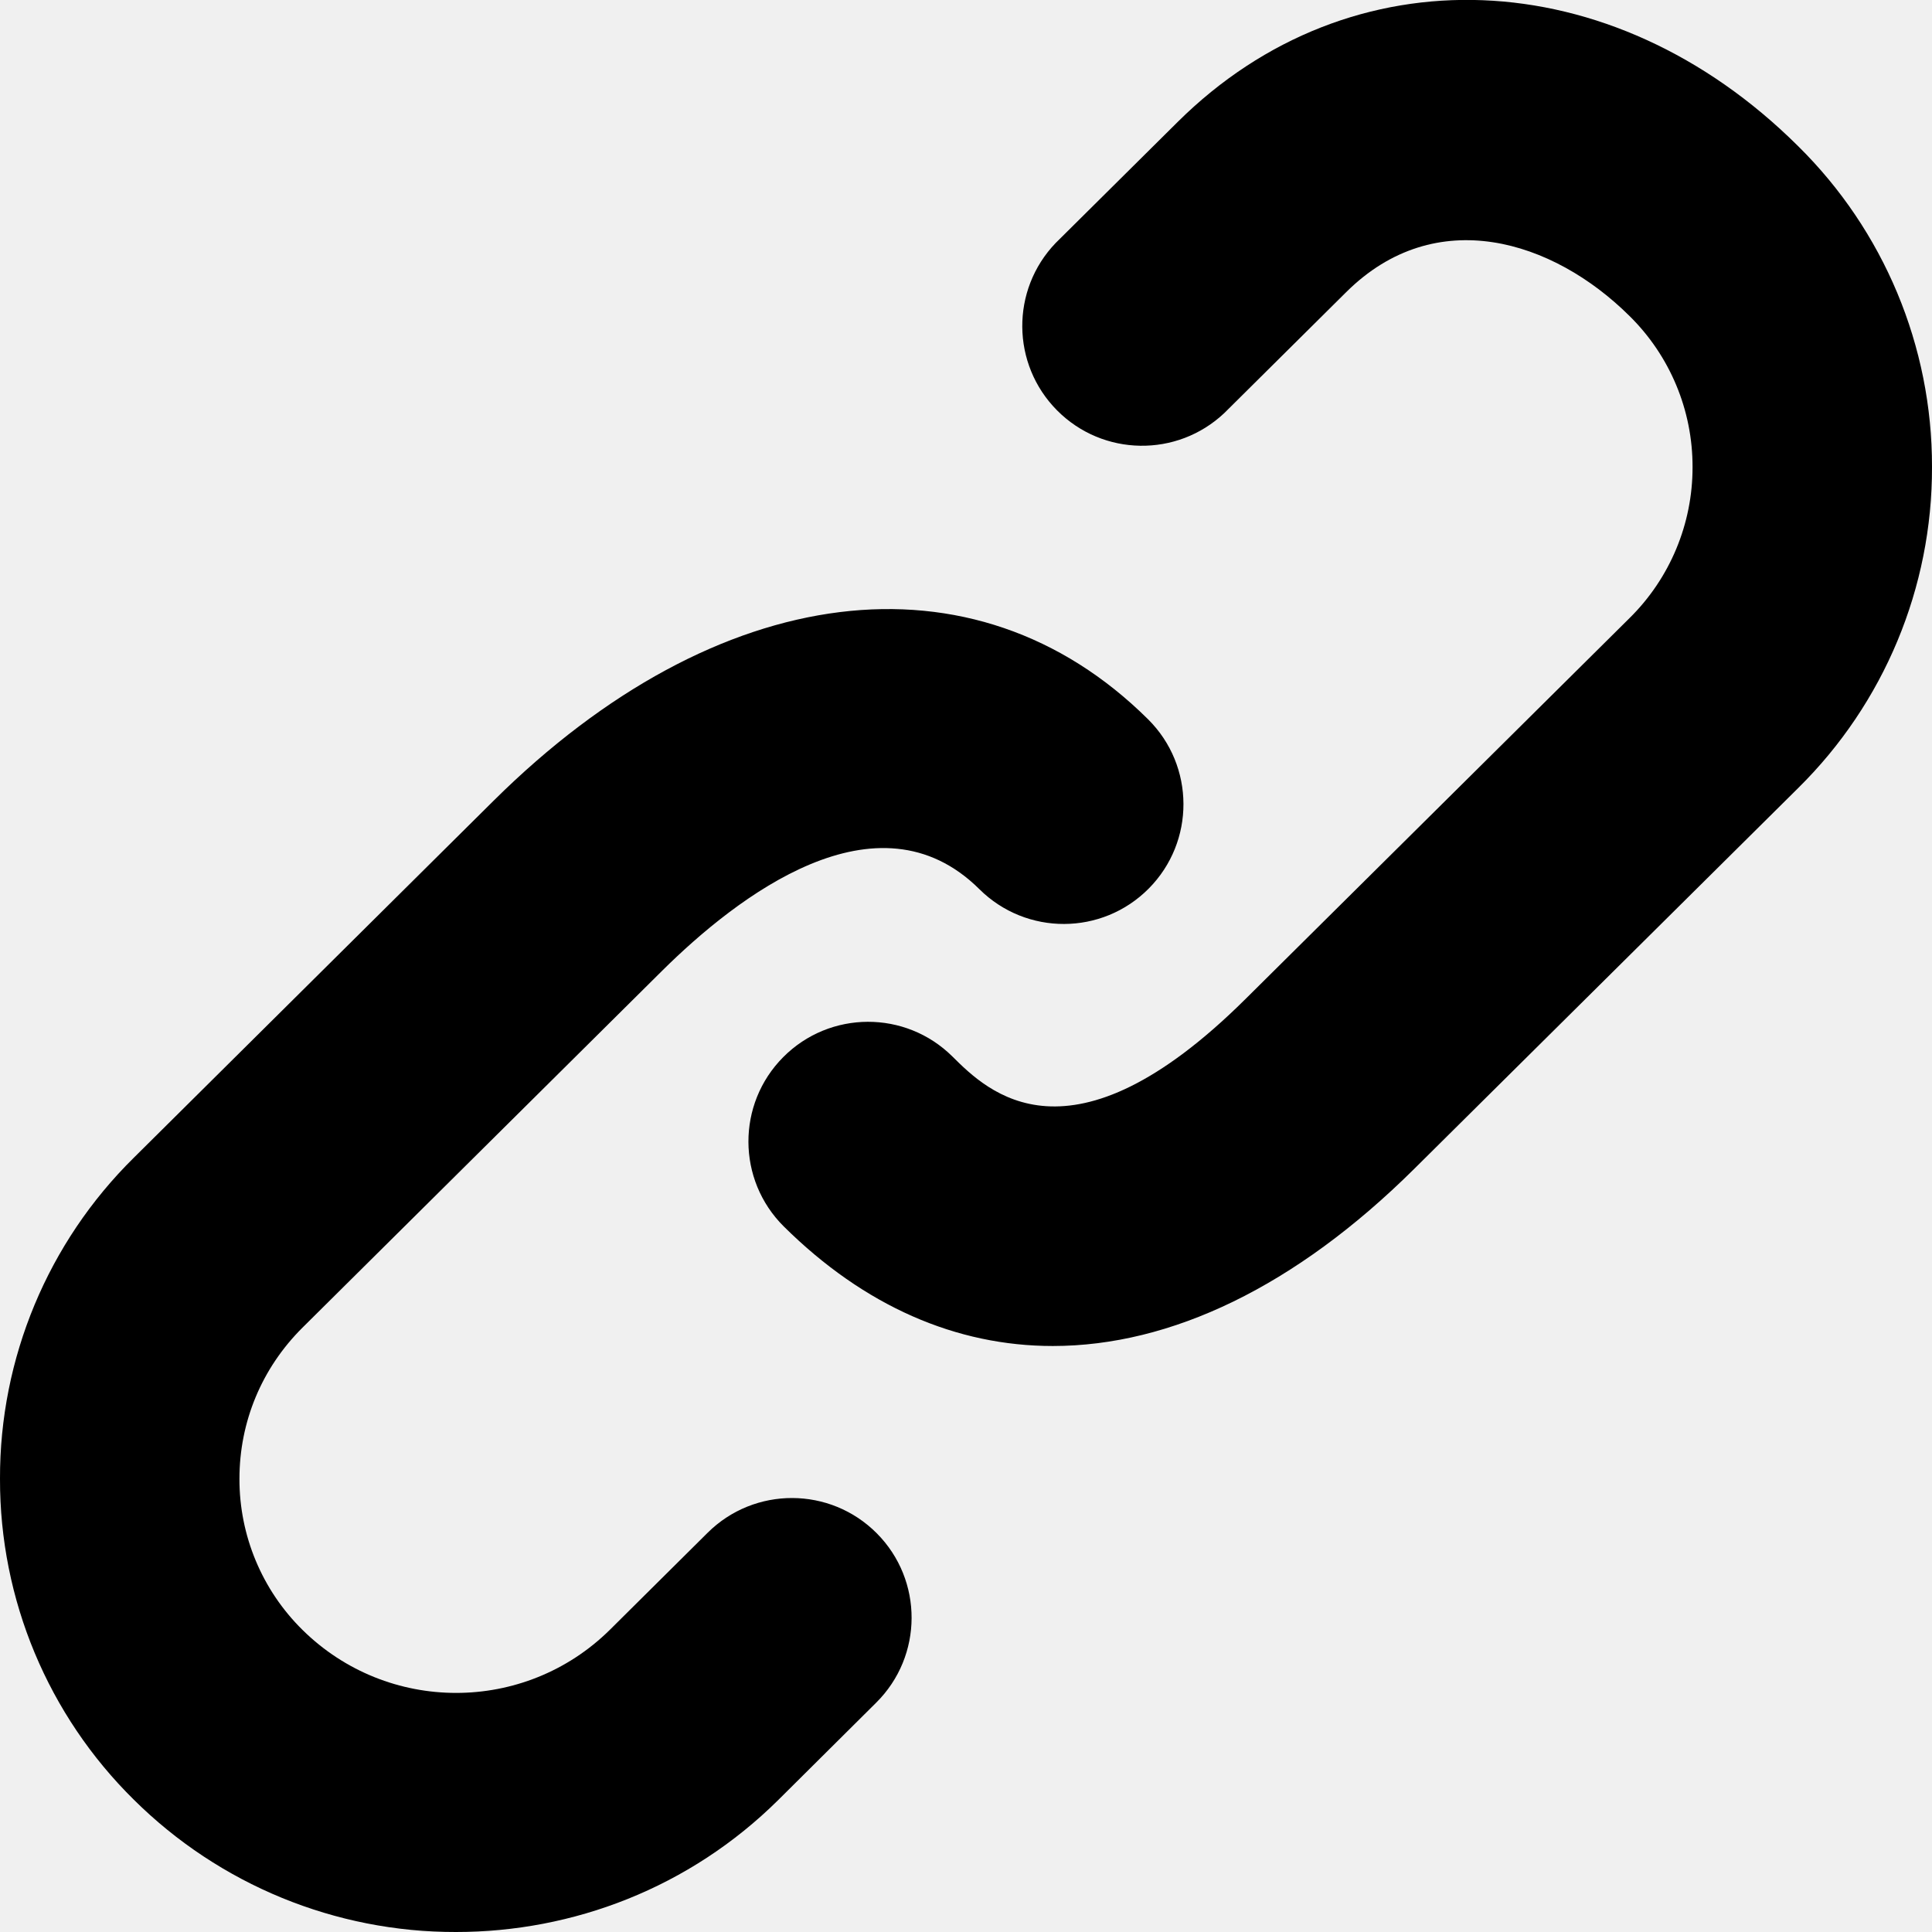
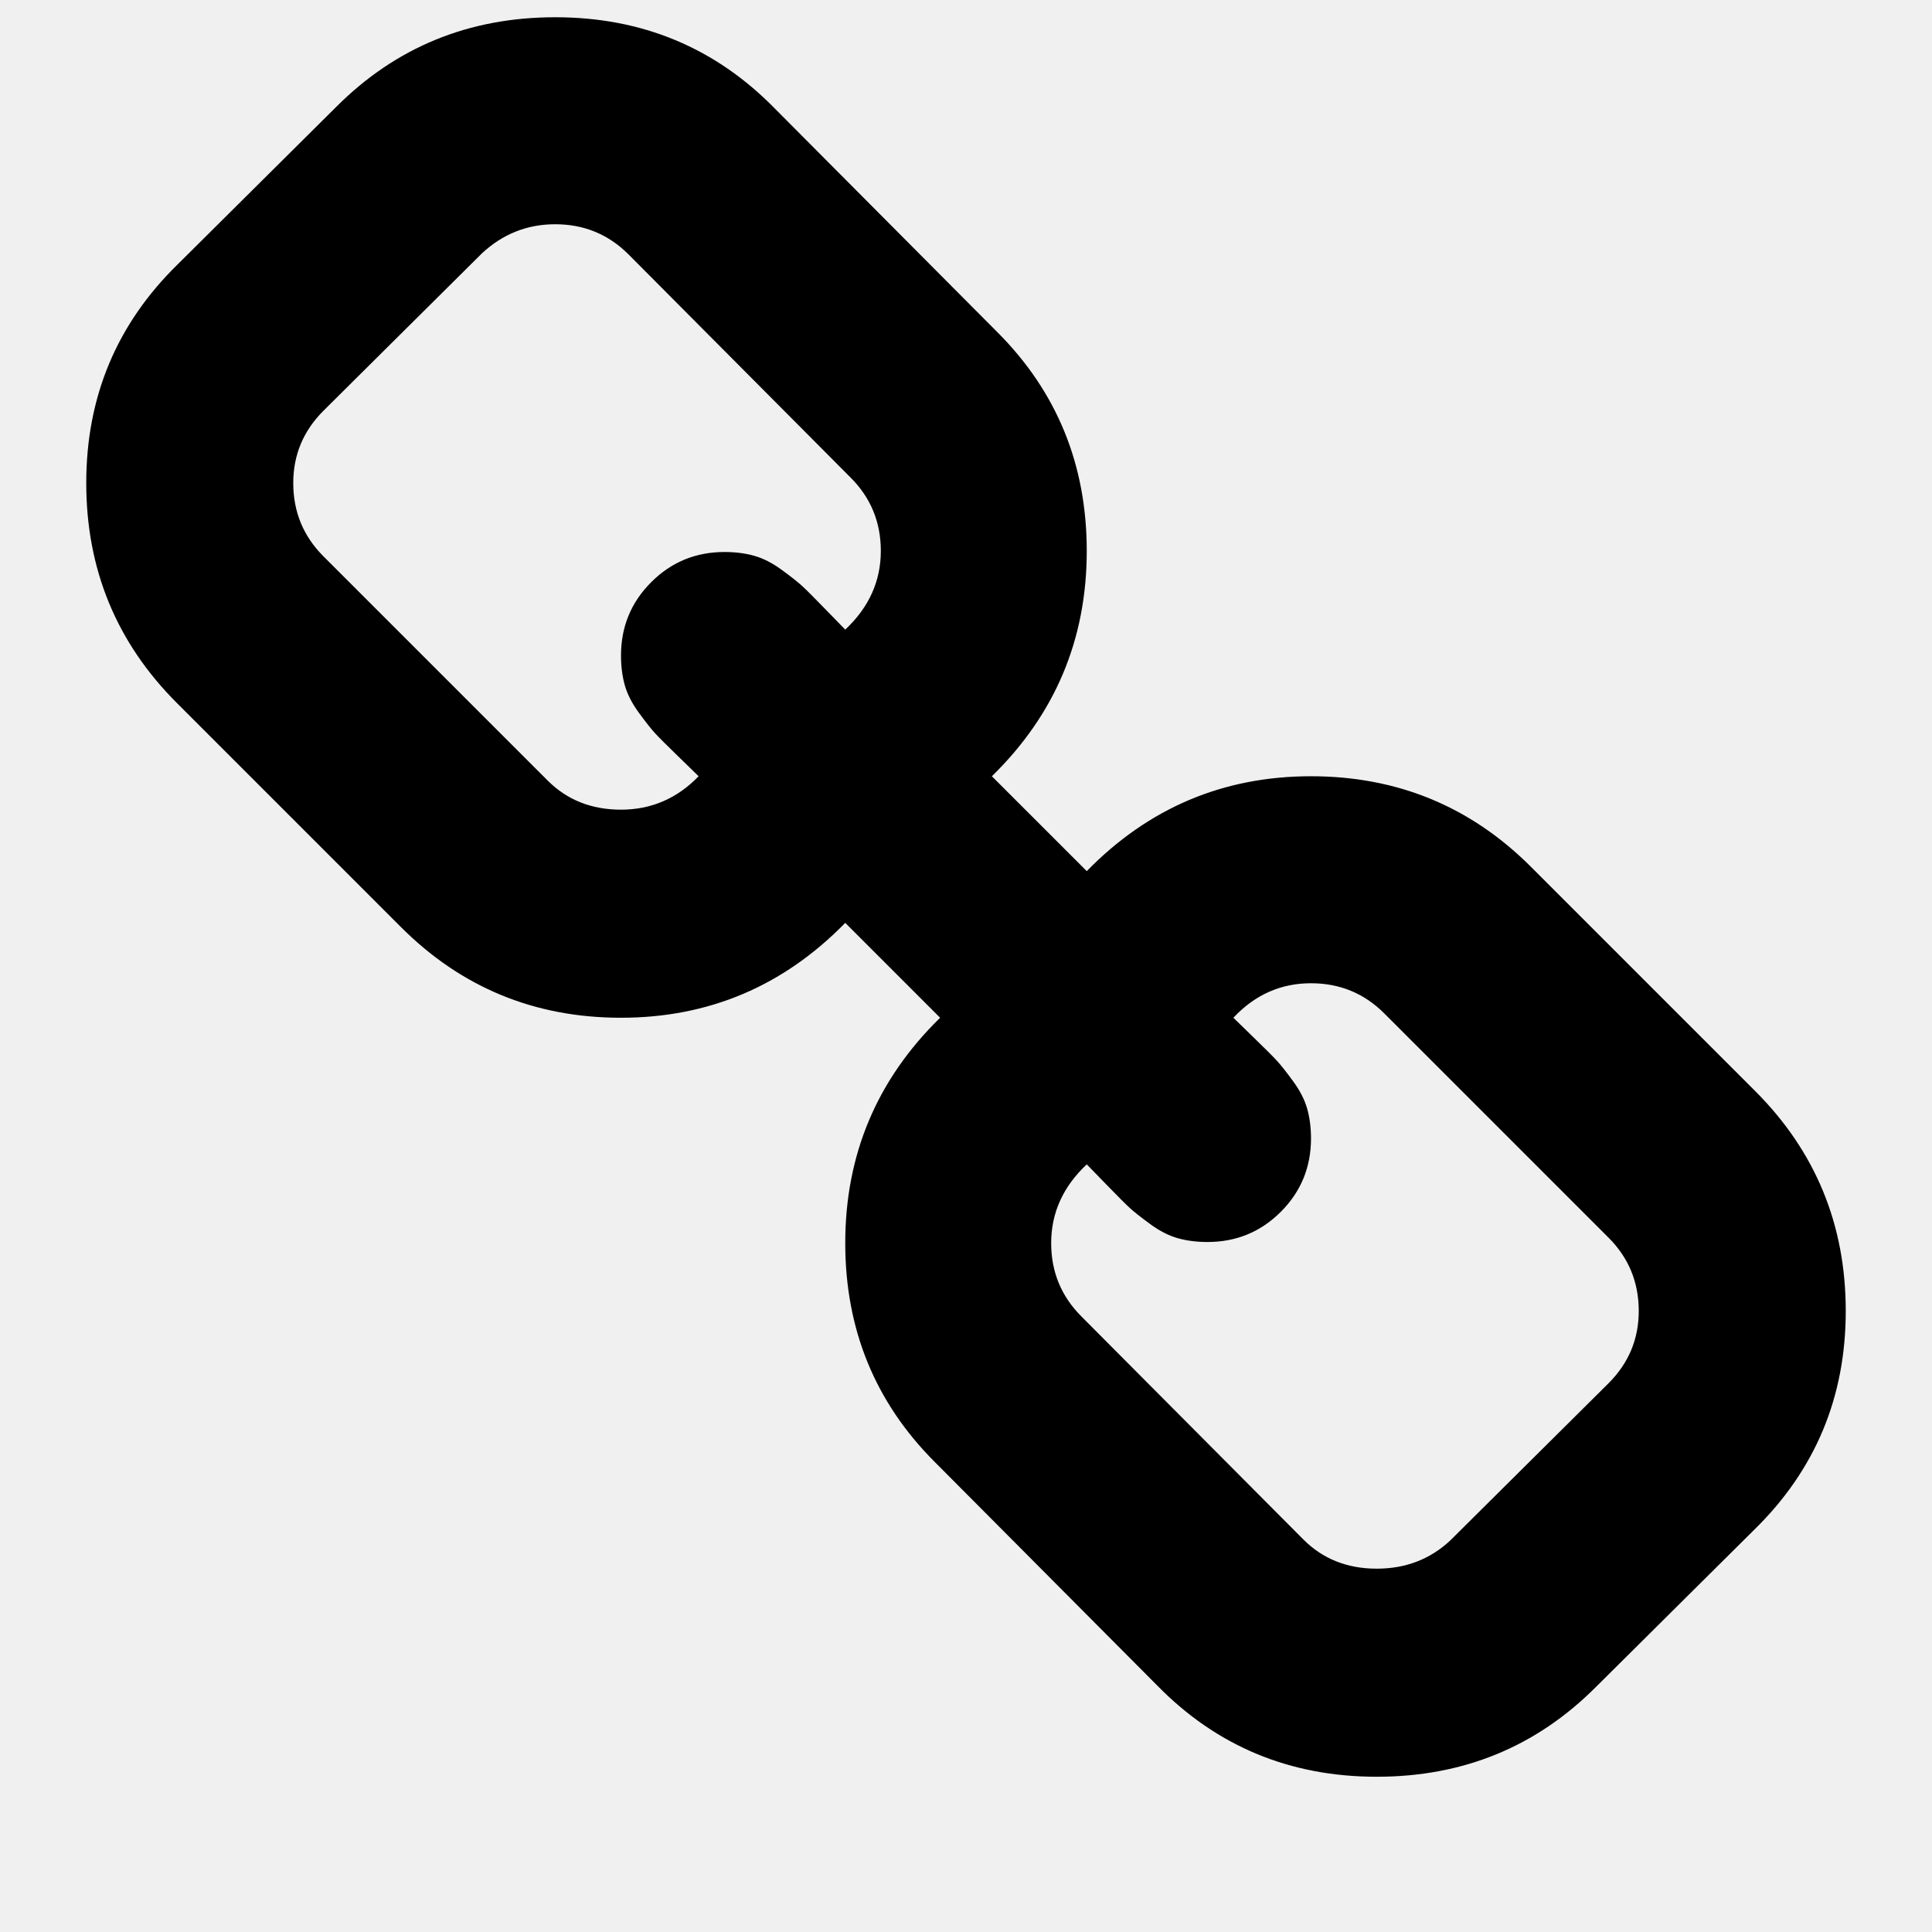
- <svg xmlns="http://www.w3.org/2000/svg" viewBox="0 0 16 16" fill="none">
-   <g clip-path="url(#clip0)">
-     <path d="M5.86 12.694l-.81.804a1.812 1.812 0 0 1-2.545 0 1.751 1.751 0 0 1-.522-1.251c0-.473.185-.917.522-1.252l2.98-2.957c.618-.612 1.78-1.514 2.626-.674a.991.991 0 0 0 1.397-1.407c-1.439-1.428-3.566-1.164-5.42.674l-2.98 2.957A3.72 3.72 0 0 0 0 12.247a3.72 3.72 0 0 0 1.109 2.658A3.777 3.777 0 0 0 3.777 16c.967 0 1.934-.365 2.67-1.095l.81-.805a.99.99 0 1 0-1.397-1.406zm9.03-11.485C13.346-.325 11.184-.41 9.753 1.01l-1.01 1.002A.992.992 0 0 0 10.14 3.42l1.009-1.001c.741-.736 1.712-.431 2.345.197a1.75 1.75 0 0 1 .523 1.252 1.752 1.752 0 0 1-.522 1.251l-3.18 3.154c-1.454 1.443-2.136.766-2.427.477a.991.991 0 0 0-1.397 1.407c.668.662 1.43.99 2.228.99.978 0 2.01-.492 2.993-1.467l3.18-3.154A3.722 3.722 0 0 0 16 3.867a3.722 3.722 0 0 0-1.11-2.658z" fill="#000" />
-   </g>
-   <defs>
-     <clipPath id="clip0">
-       <path fill="#fff" d="M0 0h16v16H0z" />
-     </clipPath>
-   </defs>
+ <svg xmlns="http://www.w3.org/2000/svg" viewBox="0 0 1792 1792">
+   <path d="M1520 1216q0-40-28-68l-208-208q-28-28-68-28-42 0-72 32 3 3 19 18.5t21.5 21.5 15 19 13 25.5 3.5 27.5q0 40-28 68t-68 28q-15 0-27.5-3.5t-25.5-13-19-15-21.5-21.5-18.5-19q-33 31-33 73 0 40 28 68l206 207q27 27 68 27 40 0 68-26l147-146q28-28 28-67zm-703-705q0-40-28-68l-206-207q-28-28-68-28-39 0-68 27l-147 146q-28 28-28 67 0 40 28 68l208 208q27 27 68 27 42 0 72-31-3-3-19-18.5t-21.5-21.5-15-19-13-25.5-3.5-27.5q0-40 28-68t68-28q15 0 27.5 3.5t25.5 13 19 15 21.5 21.5 18.5 19q33-31 33-73zm895 705q0 120-85 203l-147 146q-83 83-203 83-121 0-204-85l-206-207q-83-83-83-203 0-123 88-209l-88-88q-86 88-208 88-120 0-204-84l-208-208q-84-84-84-204t85-203l147-146q83-83 203-83 121 0 204 85l206 207q83 83 83 203 0 123-88 209l88 88q86-88 208-88 120 0 204 84l208 208q84 84 84 204z" />
</svg>
